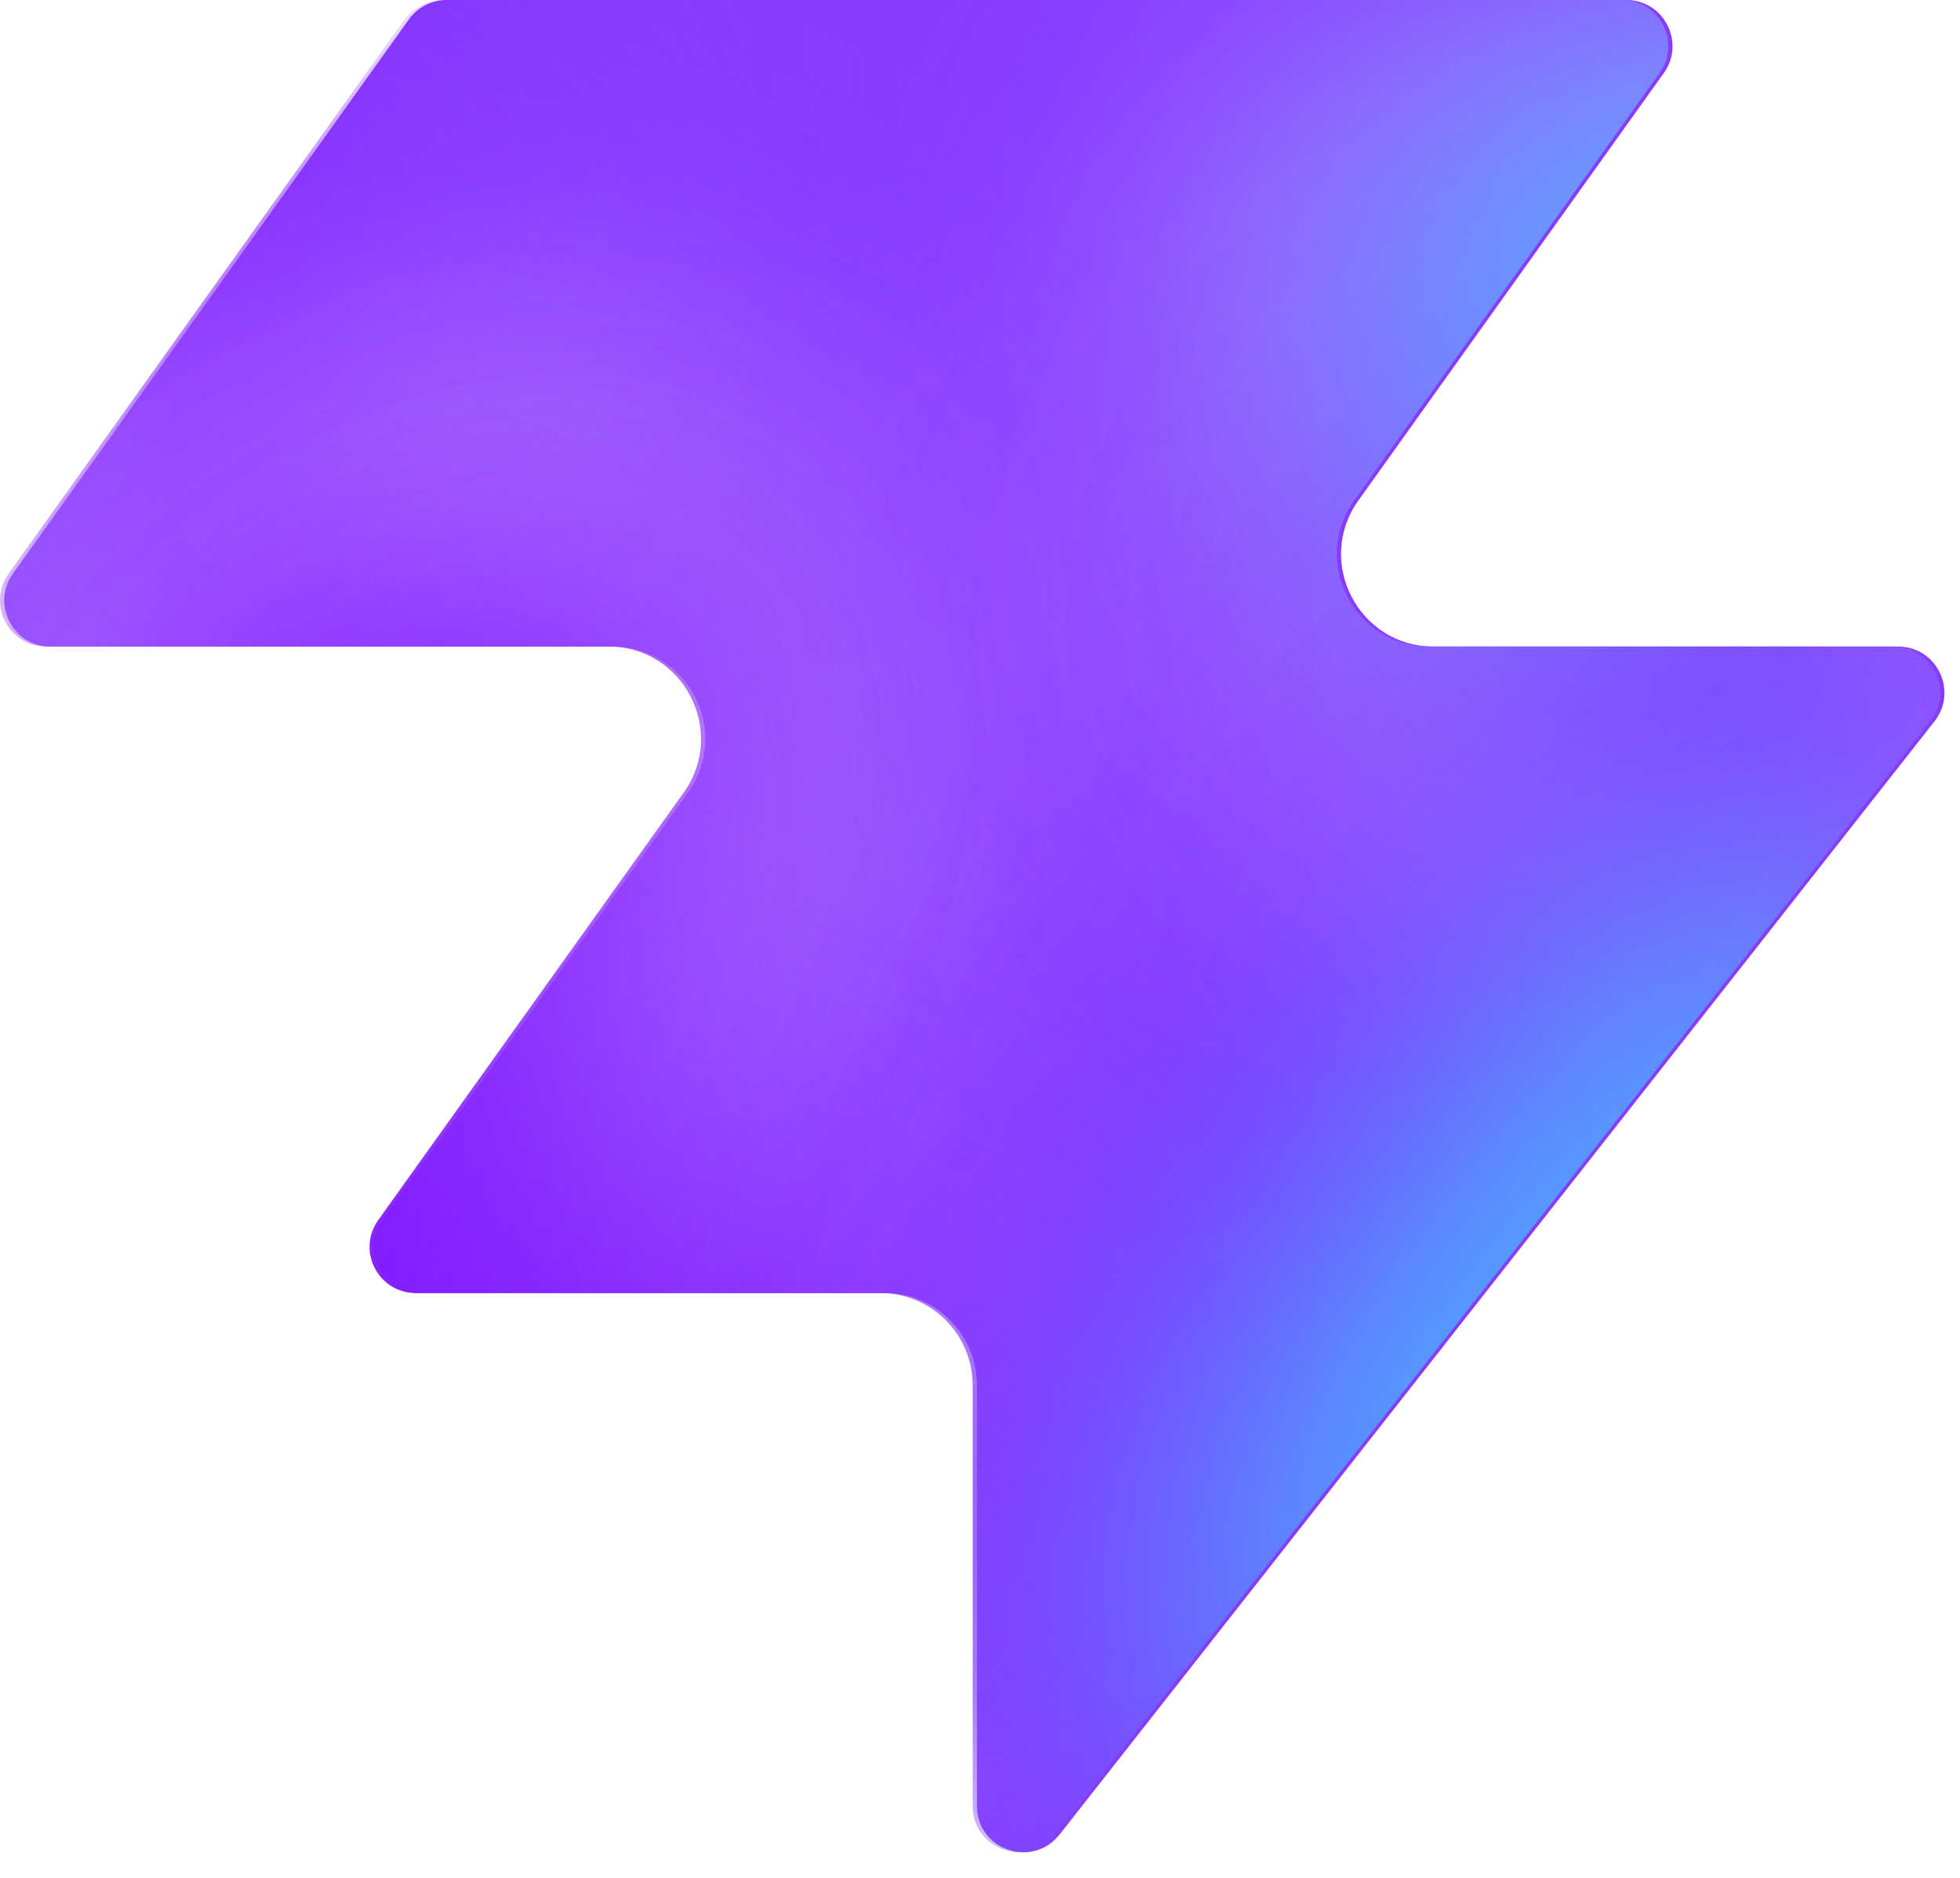
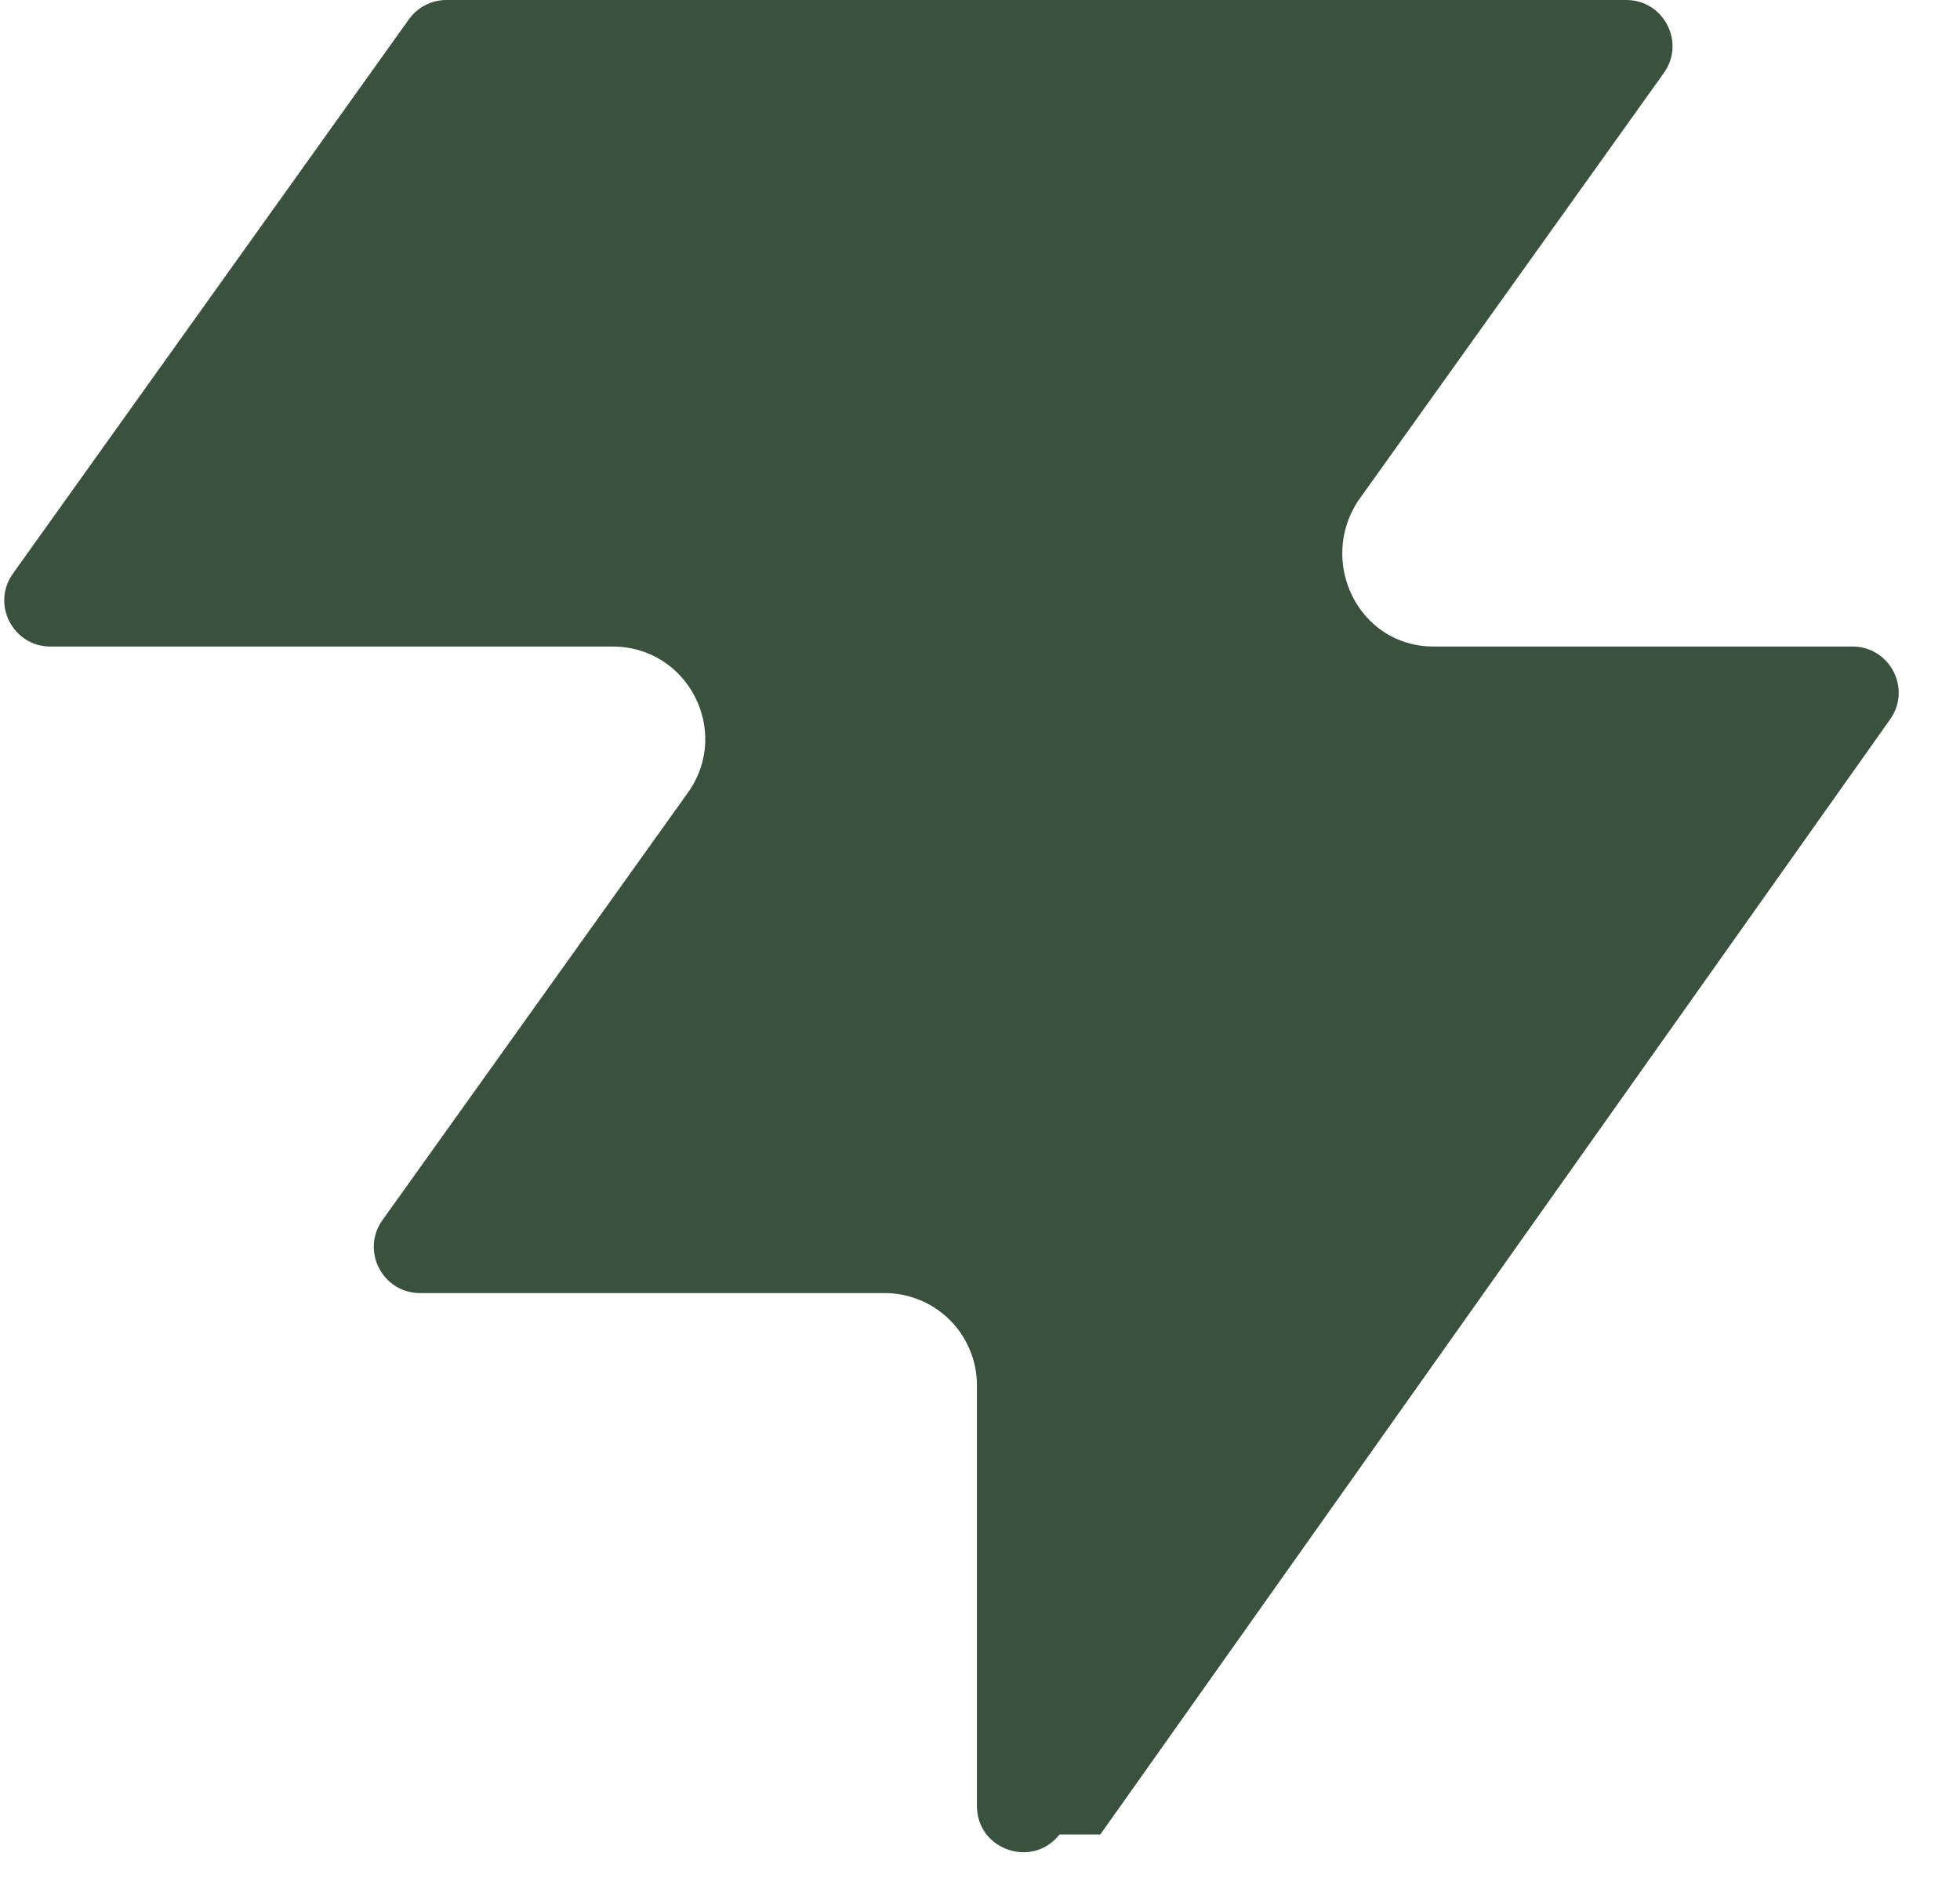
<svg xmlns="http://www.w3.org/2000/svg" width="48" height="46" fill="none" viewBox="0 0 48 46">
-   <path fill="#863bff" d="M25.946 44.938c-.664.845-2.021.375-2.021-.698V33.937a2.26 2.26 0 0 0-2.262-2.262H10.287c-.92 0-1.456-1.04-.92-1.788l7.48-10.471c1.07-1.497 0-3.578-1.842-3.578H1.237c-.92 0-1.456-1.04-.92-1.788L10.013.474c.214-.297.556-.474.92-.474h28.894c.92 0 1.456 1.04.92 1.788l-7.48 10.471c-1.07 1.498 0 3.579 1.842 3.579h11.377c.943 0 1.473 1.088.89 1.83L25.947 44.94z" style="fill:#863bff;fill:color(display-p3 .525 .23 1);fill-opacity:1" />
-   <mask id="a" width="48" height="46" x="0" y="0" maskUnits="userSpaceOnUse" style="mask-type:alpha">
-     <path fill="#000" d="M25.842 44.938c-.664.844-2.021.375-2.021-.698V33.937a2.26 2.26 0 0 0-2.262-2.262H10.183c-.92 0-1.456-1.04-.92-1.788l7.48-10.471c1.07-1.498 0-3.579-1.842-3.579H1.133c-.92 0-1.456-1.04-.92-1.787L9.91.473c.214-.297.556-.474.92-.474h28.894c.92 0 1.456 1.04.92 1.788l-7.48 10.471c-1.07 1.498 0 3.578 1.842 3.578h11.377c.943 0 1.473 1.088.89 1.832L25.843 44.94z" style="fill:#000;fill-opacity:1" />
-   </mask>
-   <g mask="url(#a)">
-     <g filter="url(#b)">
-       <ellipse cx="5.508" cy="14.704" fill="#ede6ff" rx="5.508" ry="14.704" style="fill:#ede6ff;fill:color(display-p3 .927 .903 1);fill-opacity:1" transform="matrix(.00324 1 1 -.00324 -4.47 31.516)" />
-     </g>
-     <g filter="url(#c)">
-       <ellipse cx="10.399" cy="29.851" fill="#ede6ff" rx="10.399" ry="29.851" style="fill:#ede6ff;fill:color(display-p3 .927 .903 1);fill-opacity:1" transform="matrix(.00324 1 1 -.00324 -39.328 7.883)" />
-     </g>
-     <g filter="url(#d)">
-       <ellipse cx="5.508" cy="30.487" fill="#7e14ff" rx="5.508" ry="30.487" style="fill:#7e14ff;fill:color(display-p3 .492 .077 1);fill-opacity:1" transform="rotate(89.814 -25.913 -14.639)scale(1 -1)" />
-     </g>
-     <g filter="url(#e)">
-       <ellipse cx="5.508" cy="30.599" fill="#7e14ff" rx="5.508" ry="30.599" style="fill:#7e14ff;fill:color(display-p3 .492 .077 1);fill-opacity:1" transform="rotate(89.814 -32.644 -3.334)scale(1 -1)" />
-     </g>
-     <g filter="url(#f)">
-       <ellipse cx="5.508" cy="30.599" fill="#7e14ff" rx="5.508" ry="30.599" style="fill:#7e14ff;fill:color(display-p3 .492 .077 1);fill-opacity:1" transform="matrix(.00324 1 1 -.00324 -34.34 30.47)" />
-     </g>
-     <g filter="url(#g)">
-       <ellipse cx="14.072" cy="22.078" fill="#ede6ff" rx="14.072" ry="22.078" style="fill:#ede6ff;fill:color(display-p3 .927 .903 1);fill-opacity:1" transform="rotate(93.35 24.506 48.493)scale(-1 1)" />
-     </g>
-     <g filter="url(#h)">
-       <ellipse cx="3.47" cy="21.501" fill="#7e14ff" rx="3.47" ry="21.501" style="fill:#7e14ff;fill:color(display-p3 .492 .077 1);fill-opacity:1" transform="rotate(89.009 28.708 47.59)scale(-1 1)" />
-     </g>
-     <g filter="url(#i)">
-       <ellipse cx="3.47" cy="21.501" fill="#7e14ff" rx="3.47" ry="21.501" style="fill:#7e14ff;fill:color(display-p3 .492 .077 1);fill-opacity:1" transform="rotate(89.009 28.708 47.59)scale(-1 1)" />
-     </g>
-     <g filter="url(#j)">
-       <ellipse cx=".387" cy="8.972" fill="#7e14ff" rx="4.407" ry="29.108" style="fill:#7e14ff;fill:color(display-p3 .492 .077 1);fill-opacity:1" transform="rotate(39.51 .387 8.972)" />
-     </g>
-     <g filter="url(#k)">
-       <ellipse cx="47.523" cy="-6.092" fill="#7e14ff" rx="4.407" ry="29.108" style="fill:#7e14ff;fill:color(display-p3 .492 .077 1);fill-opacity:1" transform="rotate(37.892 47.523 -6.092)" />
-     </g>
-     <g filter="url(#l)">
-       <ellipse cx="41.412" cy="6.333" fill="#47bfff" rx="5.971" ry="9.665" style="fill:#47bfff;fill:color(display-p3 .28 .748 1);fill-opacity:1" transform="rotate(37.892 41.412 6.333)" />
-     </g>
-     <g filter="url(#m)">
-       <ellipse cx="-1.879" cy="38.332" fill="#7e14ff" rx="4.407" ry="29.108" style="fill:#7e14ff;fill:color(display-p3 .492 .077 1);fill-opacity:1" transform="rotate(37.892 -1.88 38.332)" />
-     </g>
-     <g filter="url(#n)">
-       <ellipse cx="-1.879" cy="38.332" fill="#7e14ff" rx="4.407" ry="29.108" style="fill:#7e14ff;fill:color(display-p3 .492 .077 1);fill-opacity:1" transform="rotate(37.892 -1.88 38.332)" />
-     </g>
-     <g filter="url(#o)">
-       <ellipse cx="35.651" cy="29.907" fill="#7e14ff" rx="4.407" ry="29.108" style="fill:#7e14ff;fill:color(display-p3 .492 .077 1);fill-opacity:1" transform="rotate(37.892 35.651 29.907)" />
-     </g>
-     <g filter="url(#p)">
-       <ellipse cx="38.418" cy="32.4" fill="#47bfff" rx="5.971" ry="15.297" style="fill:#47bfff;fill:color(display-p3 .28 .748 1);fill-opacity:1" transform="rotate(37.892 38.418 32.4)" />
-     </g>
-   </g>
-   <defs>
-     <filter id="b" width="60.045" height="41.654" x="-19.77" y="16.149" color-interpolation-filters="sRGB" filterUnits="userSpaceOnUse">
-       <feFlood flood-opacity="0" result="BackgroundImageFix" />
-       <feBlend in="SourceGraphic" in2="BackgroundImageFix" result="shape" />
-       <feGaussianBlur result="effect1_foregroundBlur_2002_17158" stdDeviation="7.659" />
-     </filter>
-     <filter id="c" width="90.34" height="51.437" x="-54.613" y="-7.533" color-interpolation-filters="sRGB" filterUnits="userSpaceOnUse">
-       <feFlood flood-opacity="0" result="BackgroundImageFix" />
-       <feBlend in="SourceGraphic" in2="BackgroundImageFix" result="shape" />
-       <feGaussianBlur result="effect1_foregroundBlur_2002_17158" stdDeviation="7.659" />
-     </filter>
-     <filter id="d" width="79.355" height="29.4" x="-49.64" y="2.03" color-interpolation-filters="sRGB" filterUnits="userSpaceOnUse">
-       <feFlood flood-opacity="0" result="BackgroundImageFix" />
-       <feBlend in="SourceGraphic" in2="BackgroundImageFix" result="shape" />
-       <feGaussianBlur result="effect1_foregroundBlur_2002_17158" stdDeviation="4.596" />
-     </filter>
-     <filter id="e" width="79.579" height="29.4" x="-45.045" y="20.029" color-interpolation-filters="sRGB" filterUnits="userSpaceOnUse">
-       <feFlood flood-opacity="0" result="BackgroundImageFix" />
-       <feBlend in="SourceGraphic" in2="BackgroundImageFix" result="shape" />
-       <feGaussianBlur result="effect1_foregroundBlur_2002_17158" stdDeviation="4.596" />
-     </filter>
-     <filter id="f" width="79.579" height="29.4" x="-43.513" y="21.178" color-interpolation-filters="sRGB" filterUnits="userSpaceOnUse">
-       <feFlood flood-opacity="0" result="BackgroundImageFix" />
-       <feBlend in="SourceGraphic" in2="BackgroundImageFix" result="shape" />
-       <feGaussianBlur result="effect1_foregroundBlur_2002_17158" stdDeviation="4.596" />
-     </filter>
-     <filter id="g" width="74.749" height="58.852" x="15.756" y="-17.901" color-interpolation-filters="sRGB" filterUnits="userSpaceOnUse">
-       <feFlood flood-opacity="0" result="BackgroundImageFix" />
-       <feBlend in="SourceGraphic" in2="BackgroundImageFix" result="shape" />
-       <feGaussianBlur result="effect1_foregroundBlur_2002_17158" stdDeviation="7.659" />
-     </filter>
-     <filter id="h" width="61.377" height="25.362" x="23.548" y="2.284" color-interpolation-filters="sRGB" filterUnits="userSpaceOnUse">
-       <feFlood flood-opacity="0" result="BackgroundImageFix" />
-       <feBlend in="SourceGraphic" in2="BackgroundImageFix" result="shape" />
-       <feGaussianBlur result="effect1_foregroundBlur_2002_17158" stdDeviation="4.596" />
-     </filter>
-     <filter id="i" width="61.377" height="25.362" x="23.548" y="2.284" color-interpolation-filters="sRGB" filterUnits="userSpaceOnUse">
-       <feFlood flood-opacity="0" result="BackgroundImageFix" />
-       <feBlend in="SourceGraphic" in2="BackgroundImageFix" result="shape" />
-       <feGaussianBlur result="effect1_foregroundBlur_2002_17158" stdDeviation="4.596" />
-     </filter>
-     <filter id="j" width="56.045" height="63.649" x="-27.636" y="-22.853" color-interpolation-filters="sRGB" filterUnits="userSpaceOnUse">
-       <feFlood flood-opacity="0" result="BackgroundImageFix" />
-       <feBlend in="SourceGraphic" in2="BackgroundImageFix" result="shape" />
-       <feGaussianBlur result="effect1_foregroundBlur_2002_17158" stdDeviation="4.596" />
-     </filter>
-     <filter id="k" width="54.814" height="64.646" x="20.116" y="-38.415" color-interpolation-filters="sRGB" filterUnits="userSpaceOnUse">
-       <feFlood flood-opacity="0" result="BackgroundImageFix" />
-       <feBlend in="SourceGraphic" in2="BackgroundImageFix" result="shape" />
-       <feGaussianBlur result="effect1_foregroundBlur_2002_17158" stdDeviation="4.596" />
-     </filter>
-     <filter id="l" width="33.541" height="35.313" x="24.641" y="-11.323" color-interpolation-filters="sRGB" filterUnits="userSpaceOnUse">
-       <feFlood flood-opacity="0" result="BackgroundImageFix" />
-       <feBlend in="SourceGraphic" in2="BackgroundImageFix" result="shape" />
-       <feGaussianBlur result="effect1_foregroundBlur_2002_17158" stdDeviation="4.596" />
-     </filter>
-     <filter id="m" width="54.814" height="64.646" x="-29.286" y="6.009" color-interpolation-filters="sRGB" filterUnits="userSpaceOnUse">
-       <feFlood flood-opacity="0" result="BackgroundImageFix" />
-       <feBlend in="SourceGraphic" in2="BackgroundImageFix" result="shape" />
-       <feGaussianBlur result="effect1_foregroundBlur_2002_17158" stdDeviation="4.596" />
-     </filter>
-     <filter id="n" width="54.814" height="64.646" x="-29.286" y="6.009" color-interpolation-filters="sRGB" filterUnits="userSpaceOnUse">
-       <feFlood flood-opacity="0" result="BackgroundImageFix" />
-       <feBlend in="SourceGraphic" in2="BackgroundImageFix" result="shape" />
-       <feGaussianBlur result="effect1_foregroundBlur_2002_17158" stdDeviation="4.596" />
-     </filter>
-     <filter id="o" width="54.814" height="64.646" x="8.244" y="-2.416" color-interpolation-filters="sRGB" filterUnits="userSpaceOnUse">
-       <feFlood flood-opacity="0" result="BackgroundImageFix" />
-       <feBlend in="SourceGraphic" in2="BackgroundImageFix" result="shape" />
-       <feGaussianBlur result="effect1_foregroundBlur_2002_17158" stdDeviation="4.596" />
-     </filter>
-     <filter id="p" width="39.409" height="43.623" x="18.713" y="10.588" color-interpolation-filters="sRGB" filterUnits="userSpaceOnUse">
-       <feFlood flood-opacity="0" result="BackgroundImageFix" />
-       <feBlend in="SourceGraphic" in2="BackgroundImageFix" result="shape" />
-       <feGaussianBlur result="effect1_foregroundBlur_2002_17158" stdDeviation="4.596" />
-     </filter>
-   </defs>
+   <path fill="#3a513e" d="M25.946 44.938c-.664.845-2.021.375-2.021-.698V33.937a2.26 2.26 0 0 0-2.262-2.262H10.287c-.92 0-1.456-1.04-.92-1.788l7.48-10.471c1.07-1.497 0-3.578-1.842-3.578H1.237c-.92 0-1.456-1.04-.92-1.788L10.013.474c.214-.297.556-.474.92-.474h28.894c.92 0 1.456 1.04.92 1.788l-7.48 10.471c-1.0 1.497 0 3.578 1.842 3.578h10.257c.92 0 1.456 1.04.92 1.788l-19.34 27.313Z" />
</svg>
